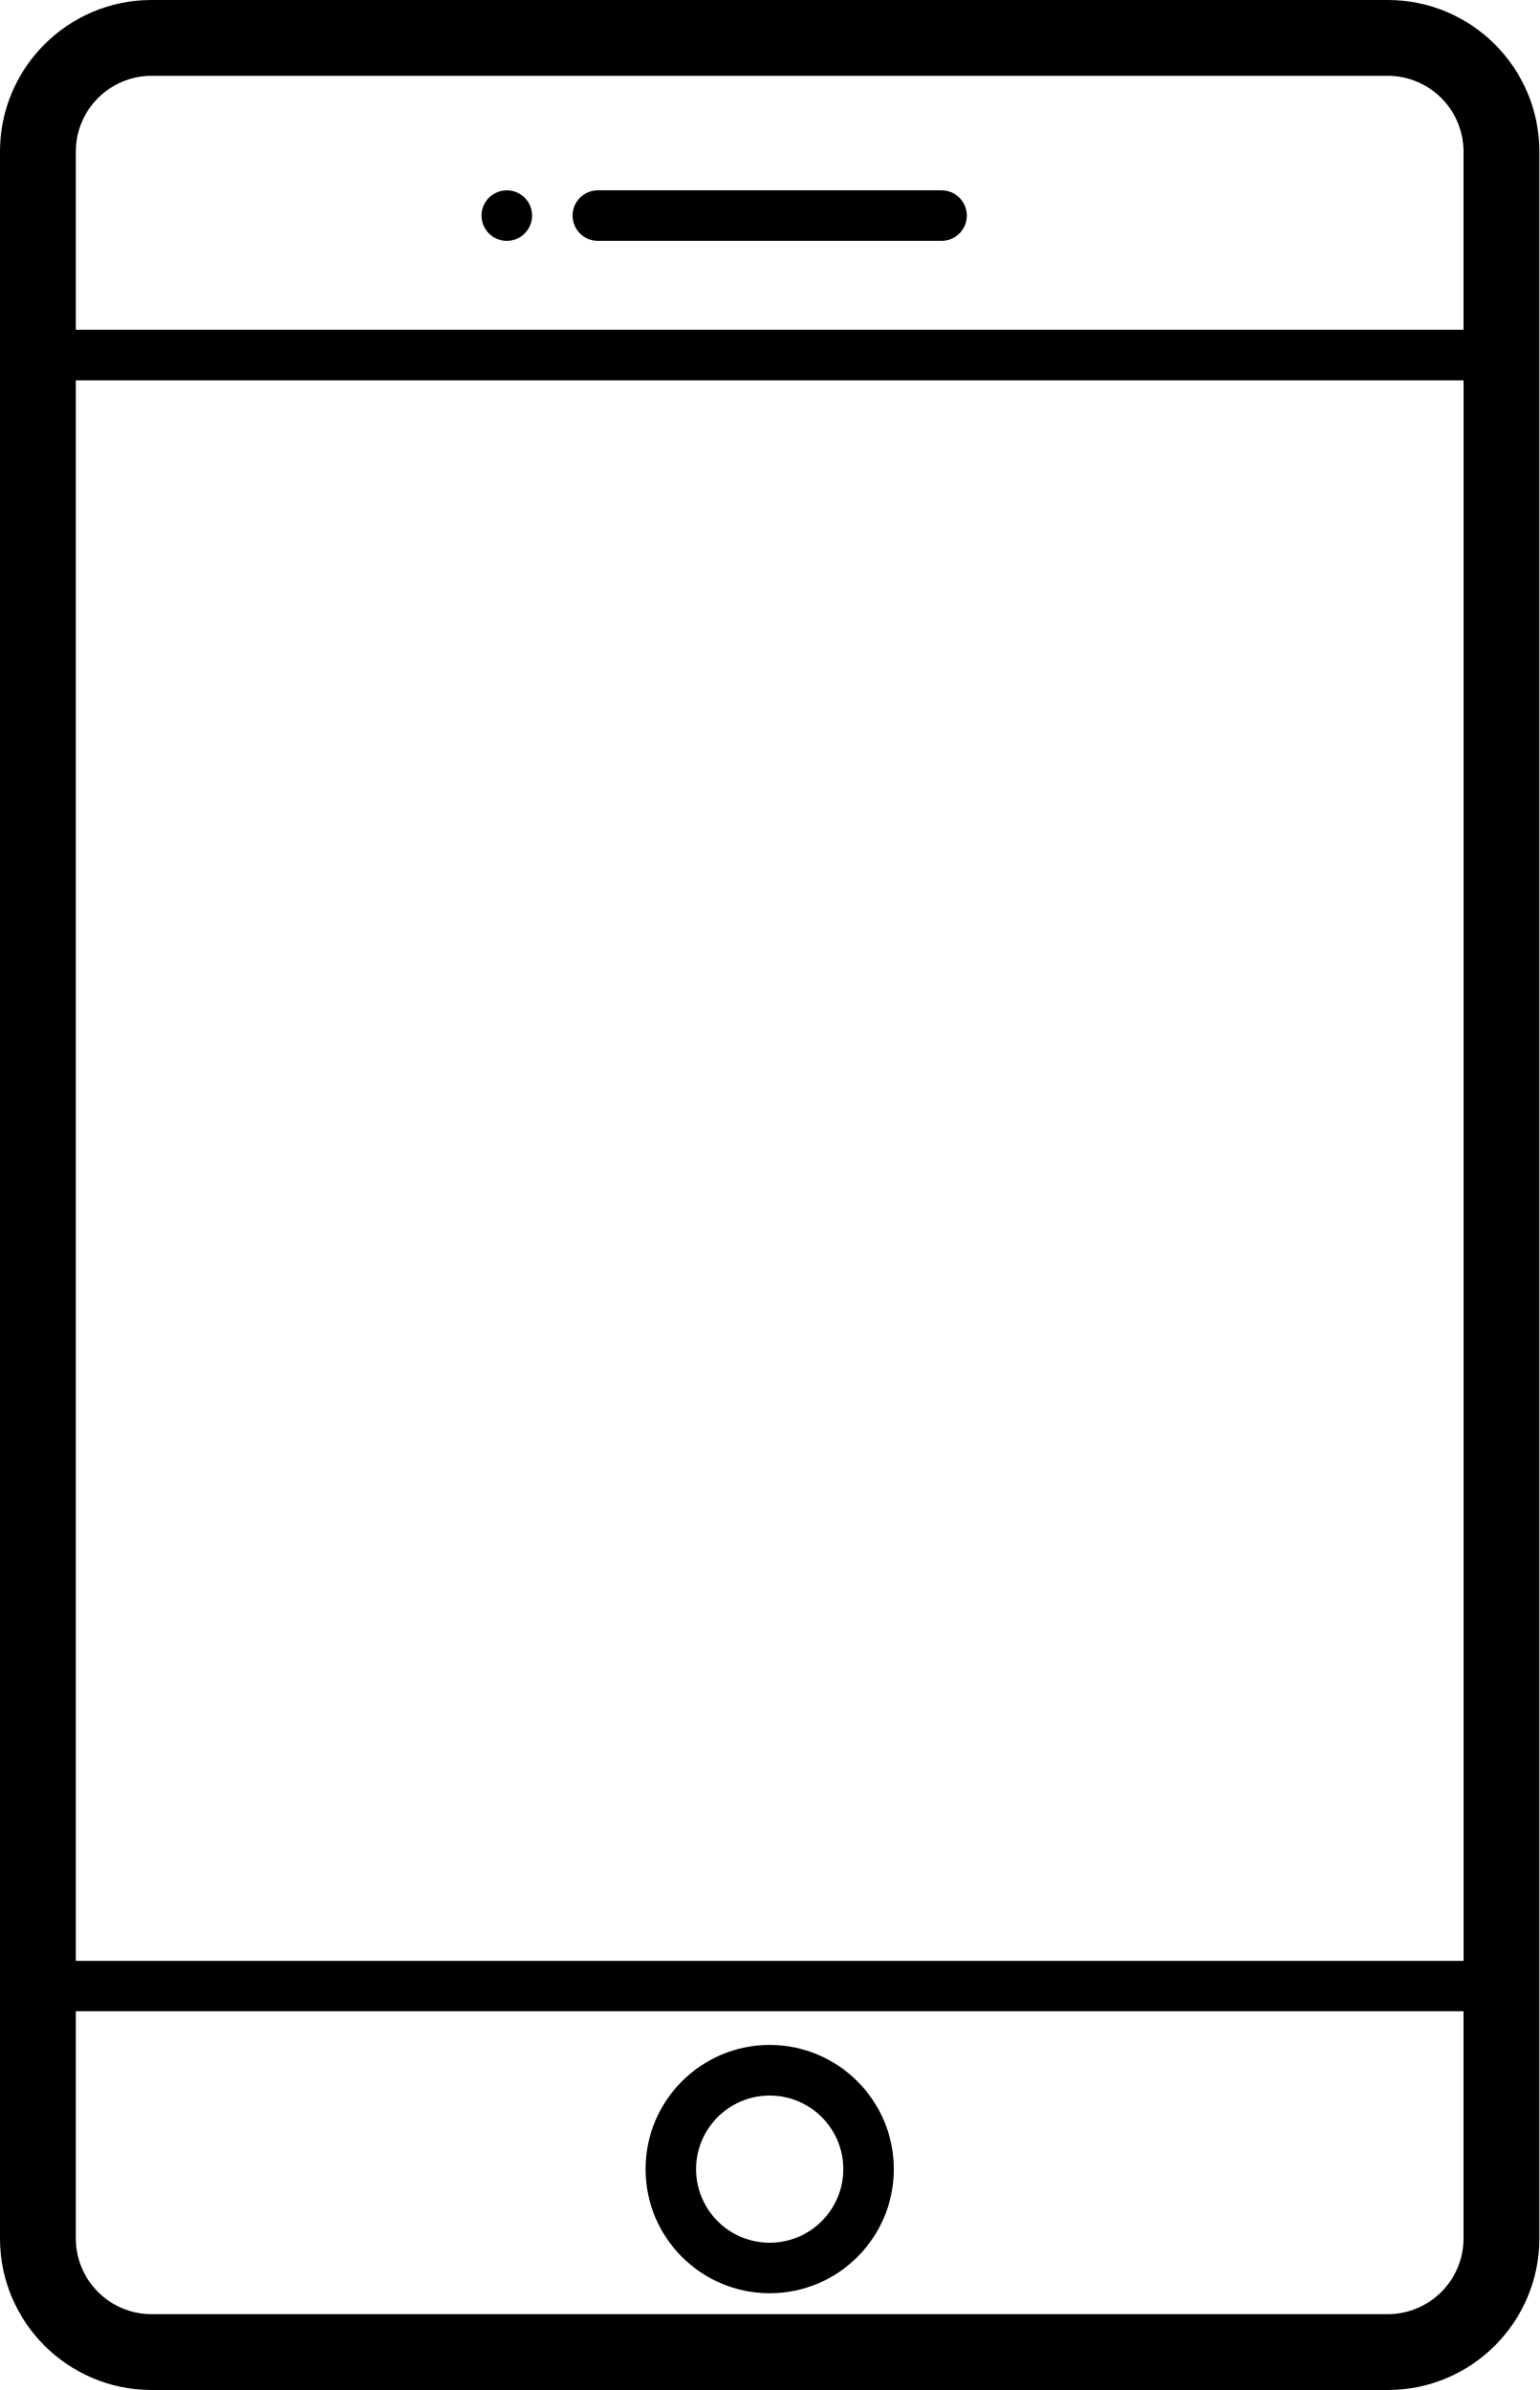
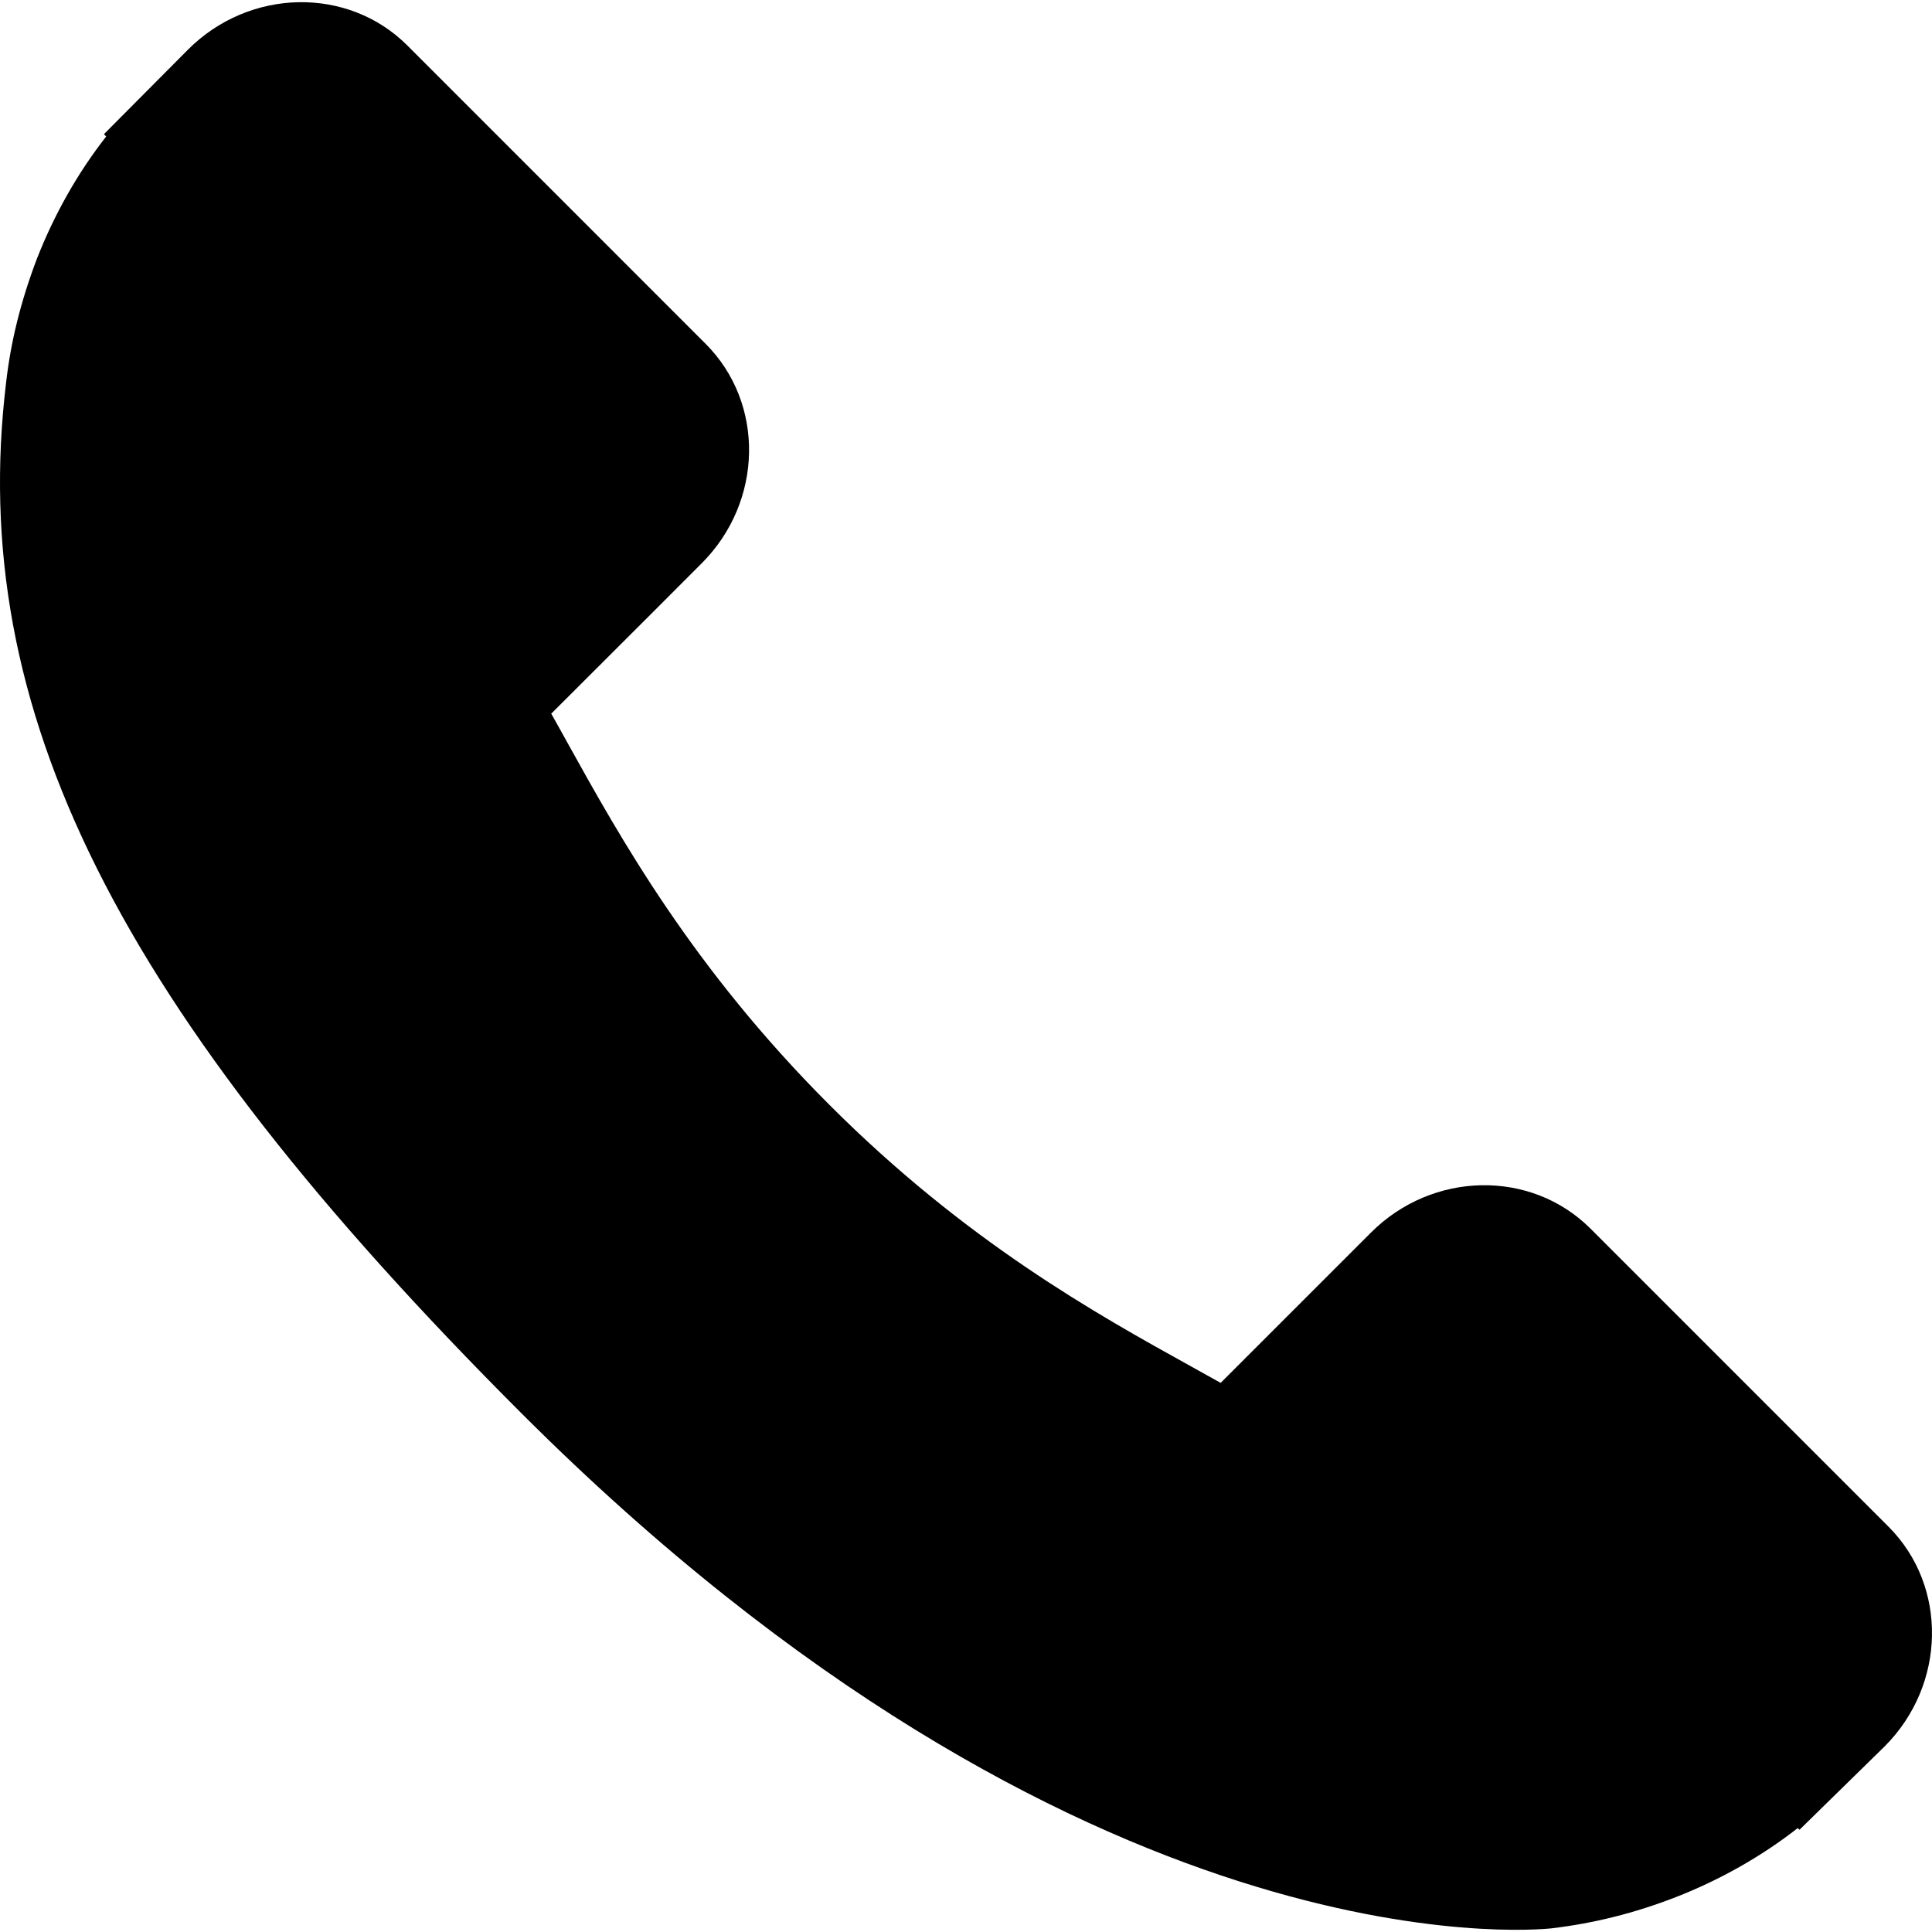
- <svg xmlns="http://www.w3.org/2000/svg" viewBox="0 0 304.56 472.81">
-   <path d="M274.62,0H29.93A30,30,0,0,0,0,29.93V442.88a30,30,0,0,0,29.93,29.93H274.62a30,30,0,0,0,29.93-29.93V29.93A30,30,0,0,0,274.62,0ZM15,75.24H289.56V387.92H15ZM29.93,15H274.62a15,15,0,0,1,14.93,14.93v35.3H15V29.93A15,15,0,0,1,29.93,15ZM274.62,457.81H29.93A15,15,0,0,1,15,442.88v-45H289.55v45A15,15,0,0,1,274.62,457.81Z" />
-   <path d="M152.28,404.55a24.56,24.56,0,1,0,24.56,24.57A24.59,24.59,0,0,0,152.28,404.55Zm0,39.13a14.56,14.56,0,1,1,14.56-14.56A14.58,14.58,0,0,1,152.28,443.68Z" />
-   <path d="M118.28,47.65h68a5,5,0,0,0,0-10h-68a5,5,0,0,0,0,10Z" />
-   <path d="M100.28,47.65a5,5,0,1,0-3.54-1.46A5,5,0,0,0,100.28,47.65Z" />
+ <svg xmlns="http://www.w3.org/2000/svg" viewBox="0 0 348.077 348.077">
+   <path d="M340.273,275.083l-53.755-53.761c-10.707-10.664-28.438-10.34-39.518,0.744l-27.082,27.076 c-1.711-0.943-3.482-1.928-5.344-2.973c-17.102-9.476-40.509-22.464-65.14-47.113c-24.704-24.701-37.704-48.144-47.209-65.257 c-1.003-1.813-1.964-3.561-2.913-5.221l18.176-18.149l8.936-8.947c11.097-11.1,11.403-28.826,0.721-39.521L73.39,8.194 C62.708-2.486,44.969-2.162,33.872,8.938l-15.15,15.237l0.414,0.411c-5.08,6.482-9.325,13.958-12.484,22.02 C3.74,54.28,1.927,61.603,1.098,68.941C-6,127.785,20.89,181.564,93.866,254.541c100.875,100.868,182.167,93.248,185.674,92.876 c7.638-0.913,14.958-2.738,22.397-5.627c7.992-3.122,15.463-7.361,21.941-12.43l0.331,0.294l15.348-15.029 C350.631,303.527,350.95,285.795,340.273,275.083z" />
</svg>
